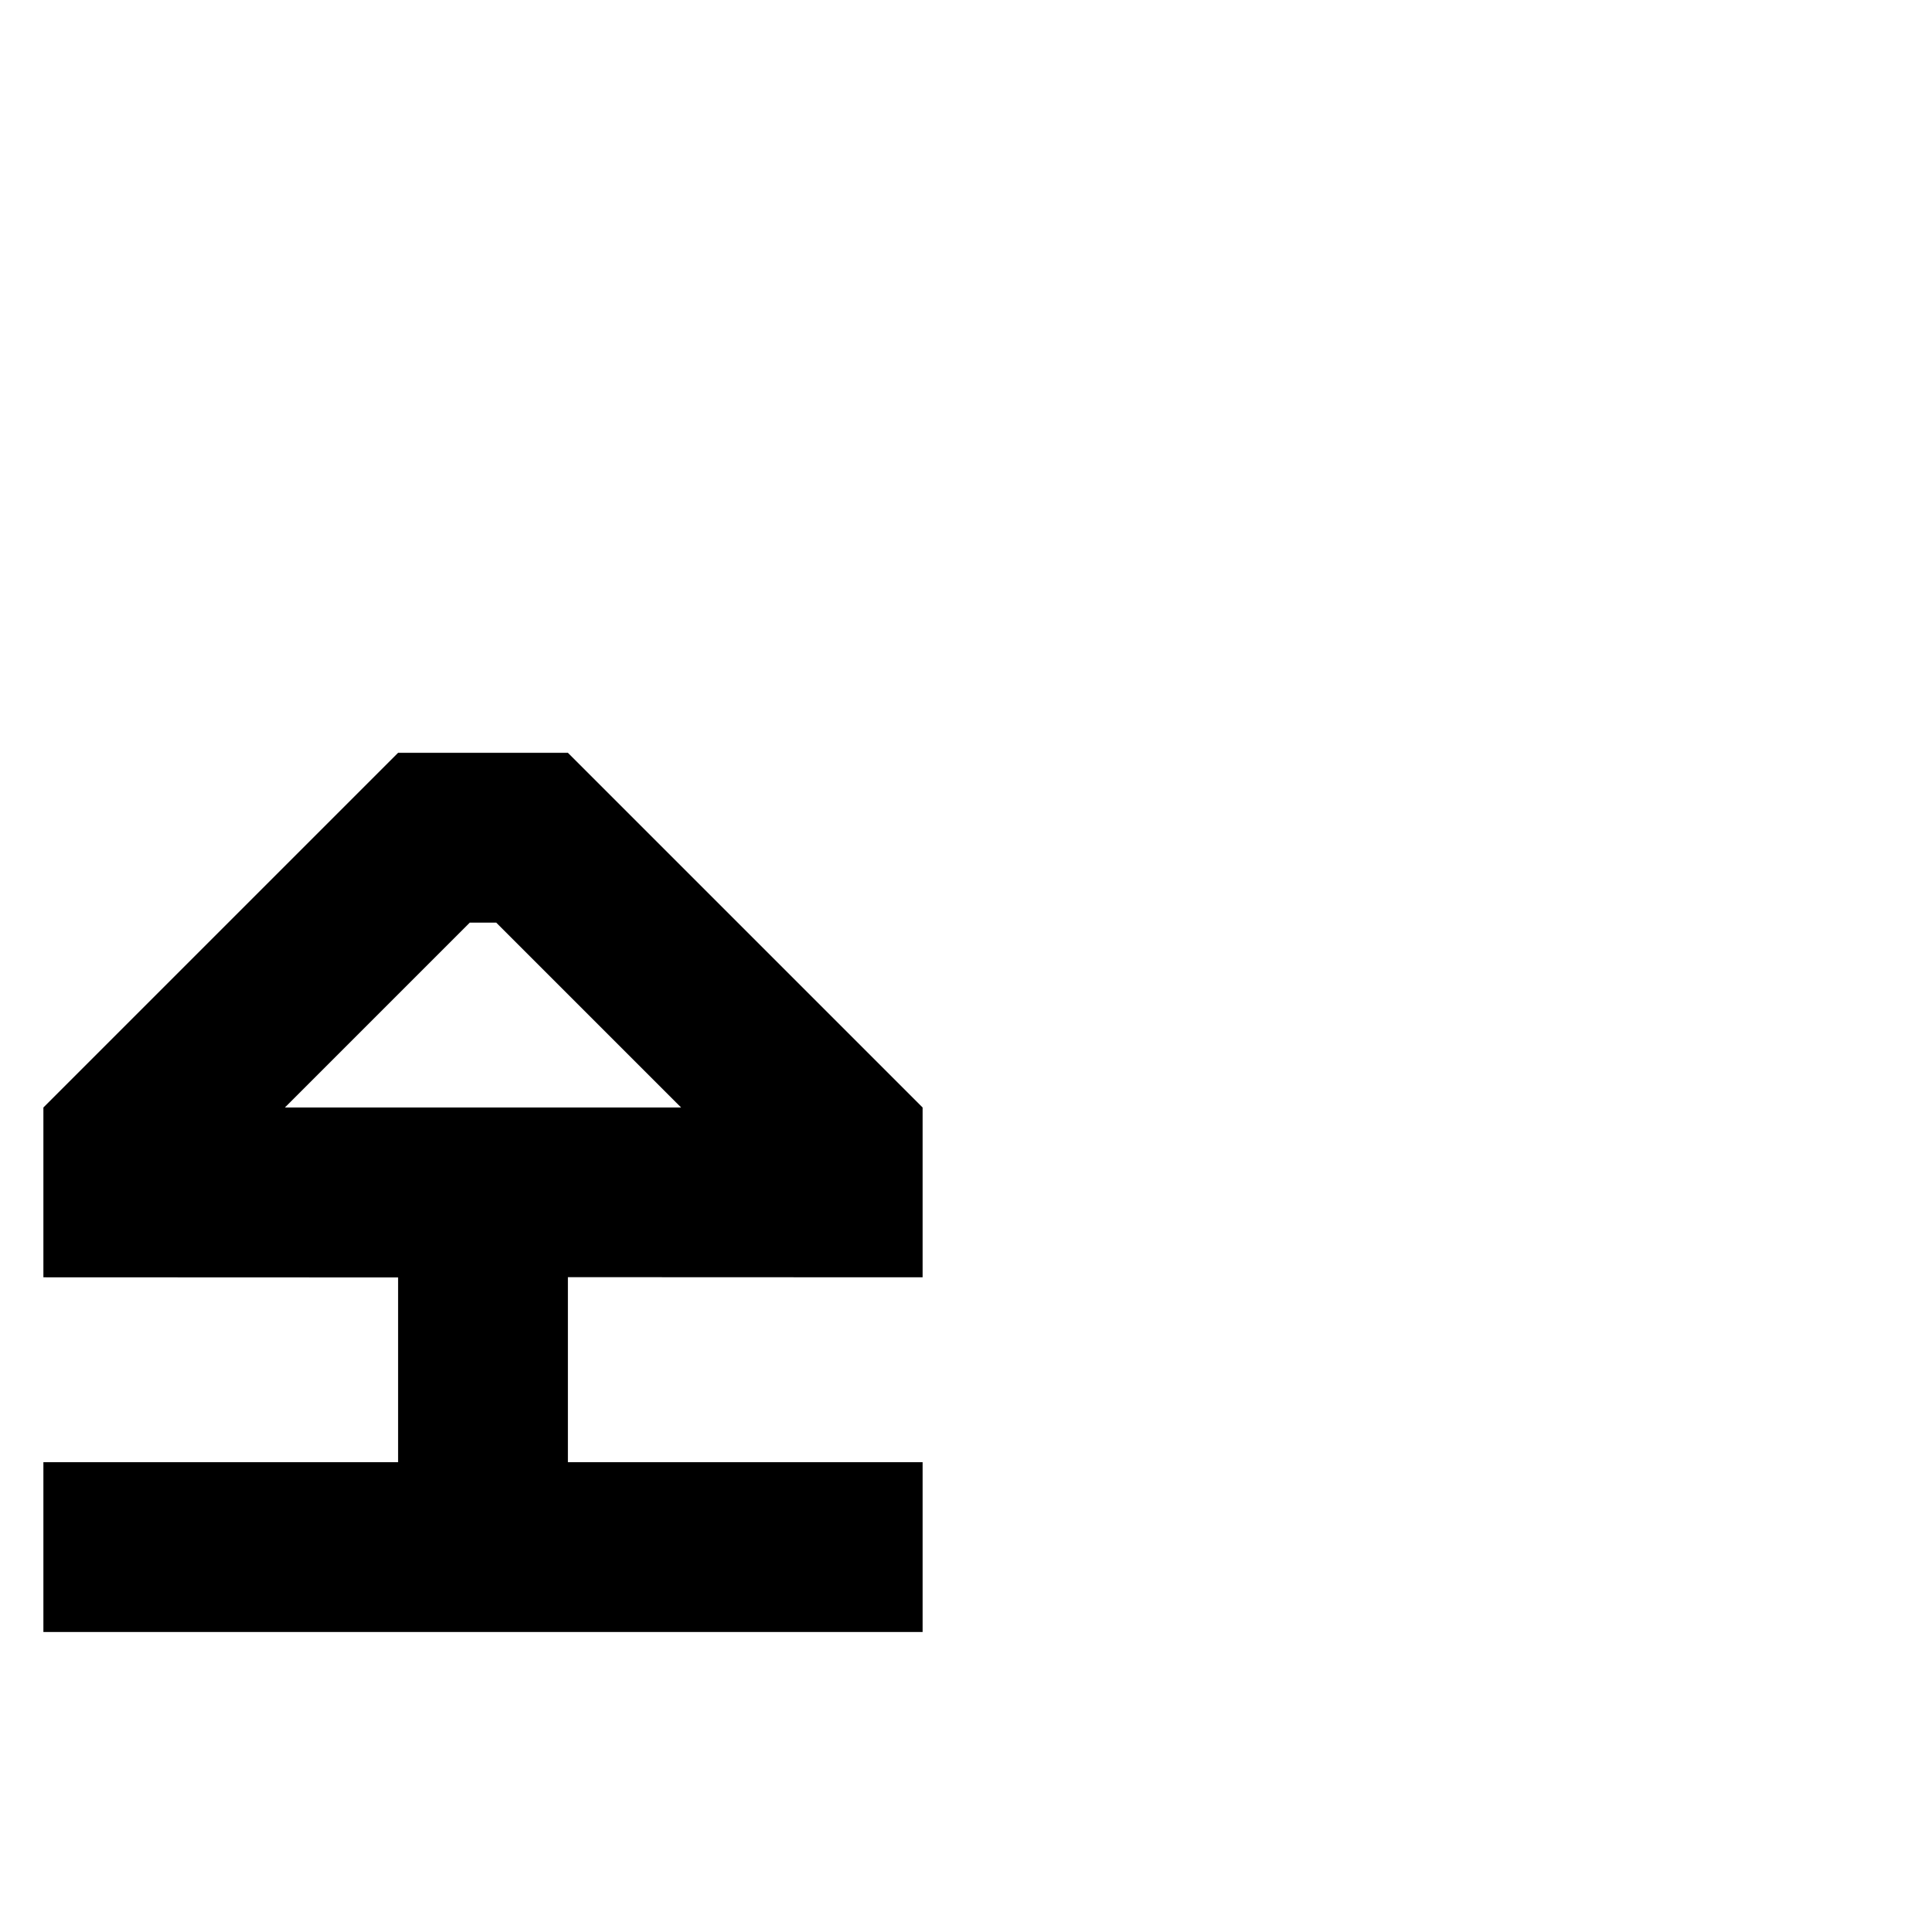
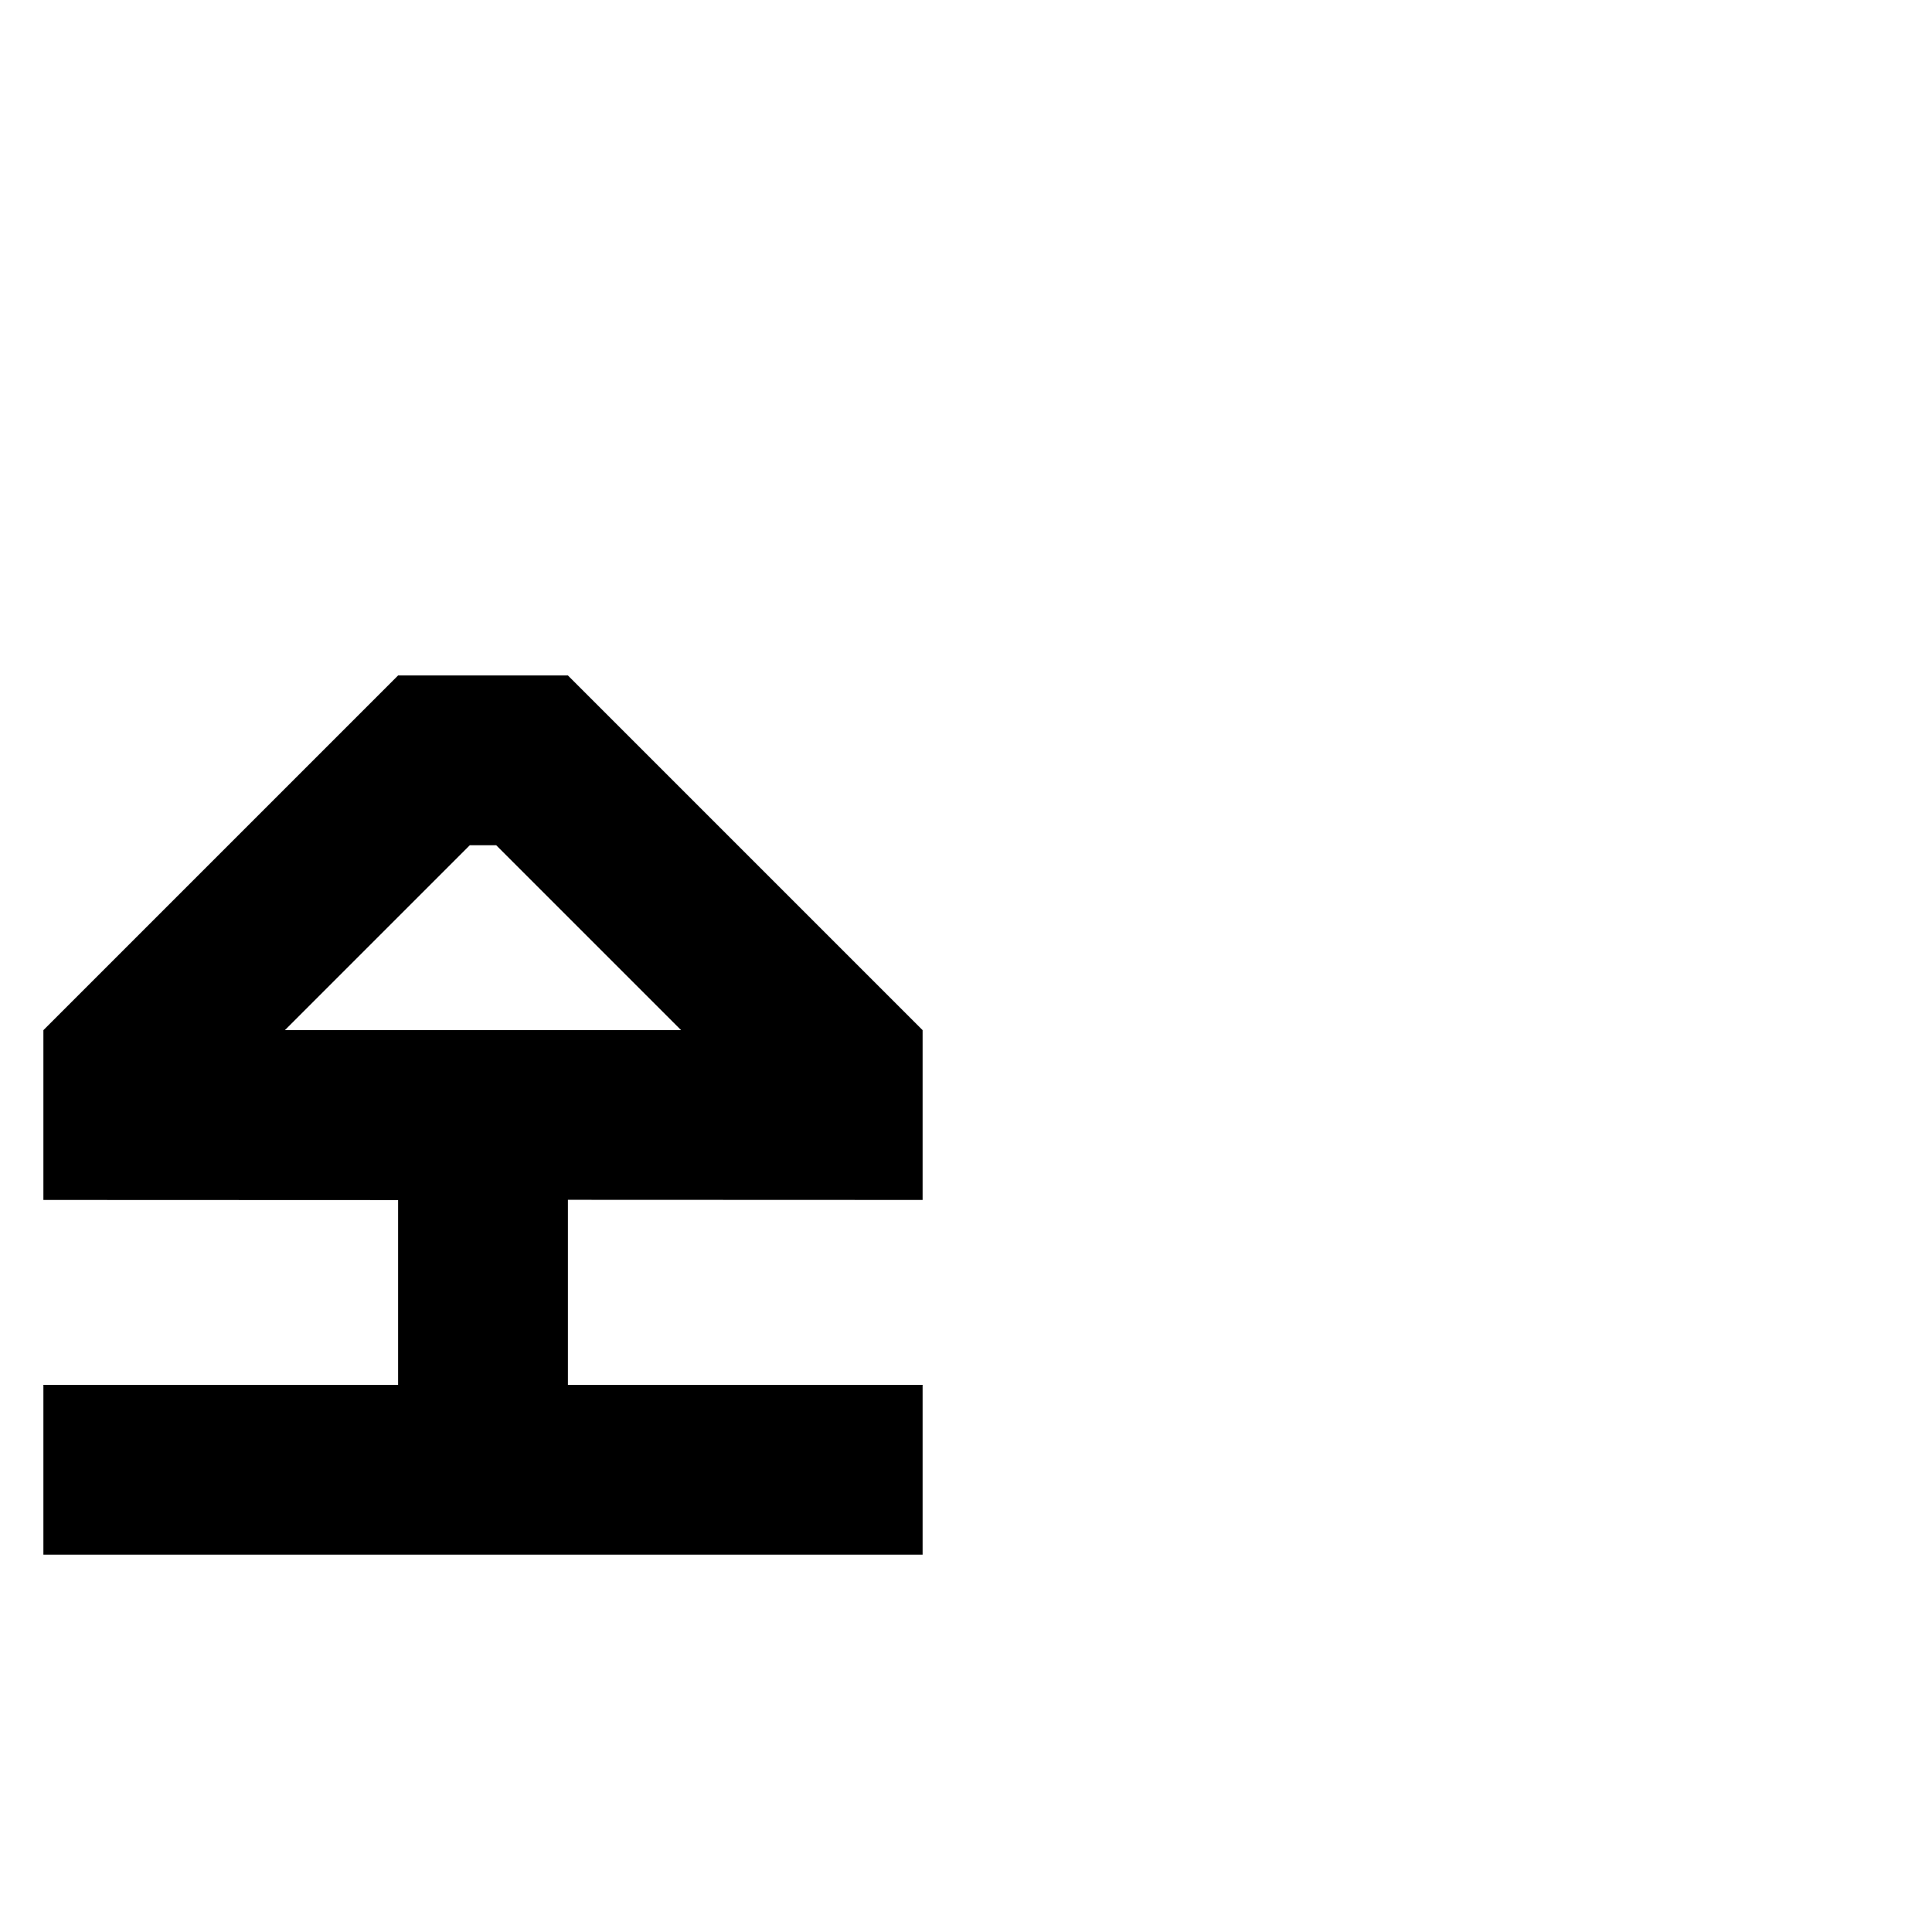
<svg xmlns="http://www.w3.org/2000/svg" width="2048" height="2048">
-   <path id="rect1" fill="#000000" stroke="none" d="M 422 798 L 46 1174 L 46 1354 L 422 1354.146 L 422 1550 L 46 1550 L 46 1730 L 978 1730 L 978 1550 L 602 1550 L 602 1353.854 L 978 1354 L 978 1174 L 602 798 Z M 498 978 L 526 978 L 722 1174 L 302 1174 Z" />
+   <path id="rect1" fill="#000000" stroke="none" d="M 422 716 L 46 1092 L 46 1272 L 422 1272.146 L 422 1468 L 46 1468 L 46 1648 L 978 1648 L 978 1468 L 602 1468 L 602 1271.854 L 978 1272 L 978 1092 L 602 716 Z M 498 896 L 526 896 L 722 1092 L 302 1092 Z" />
</svg>
